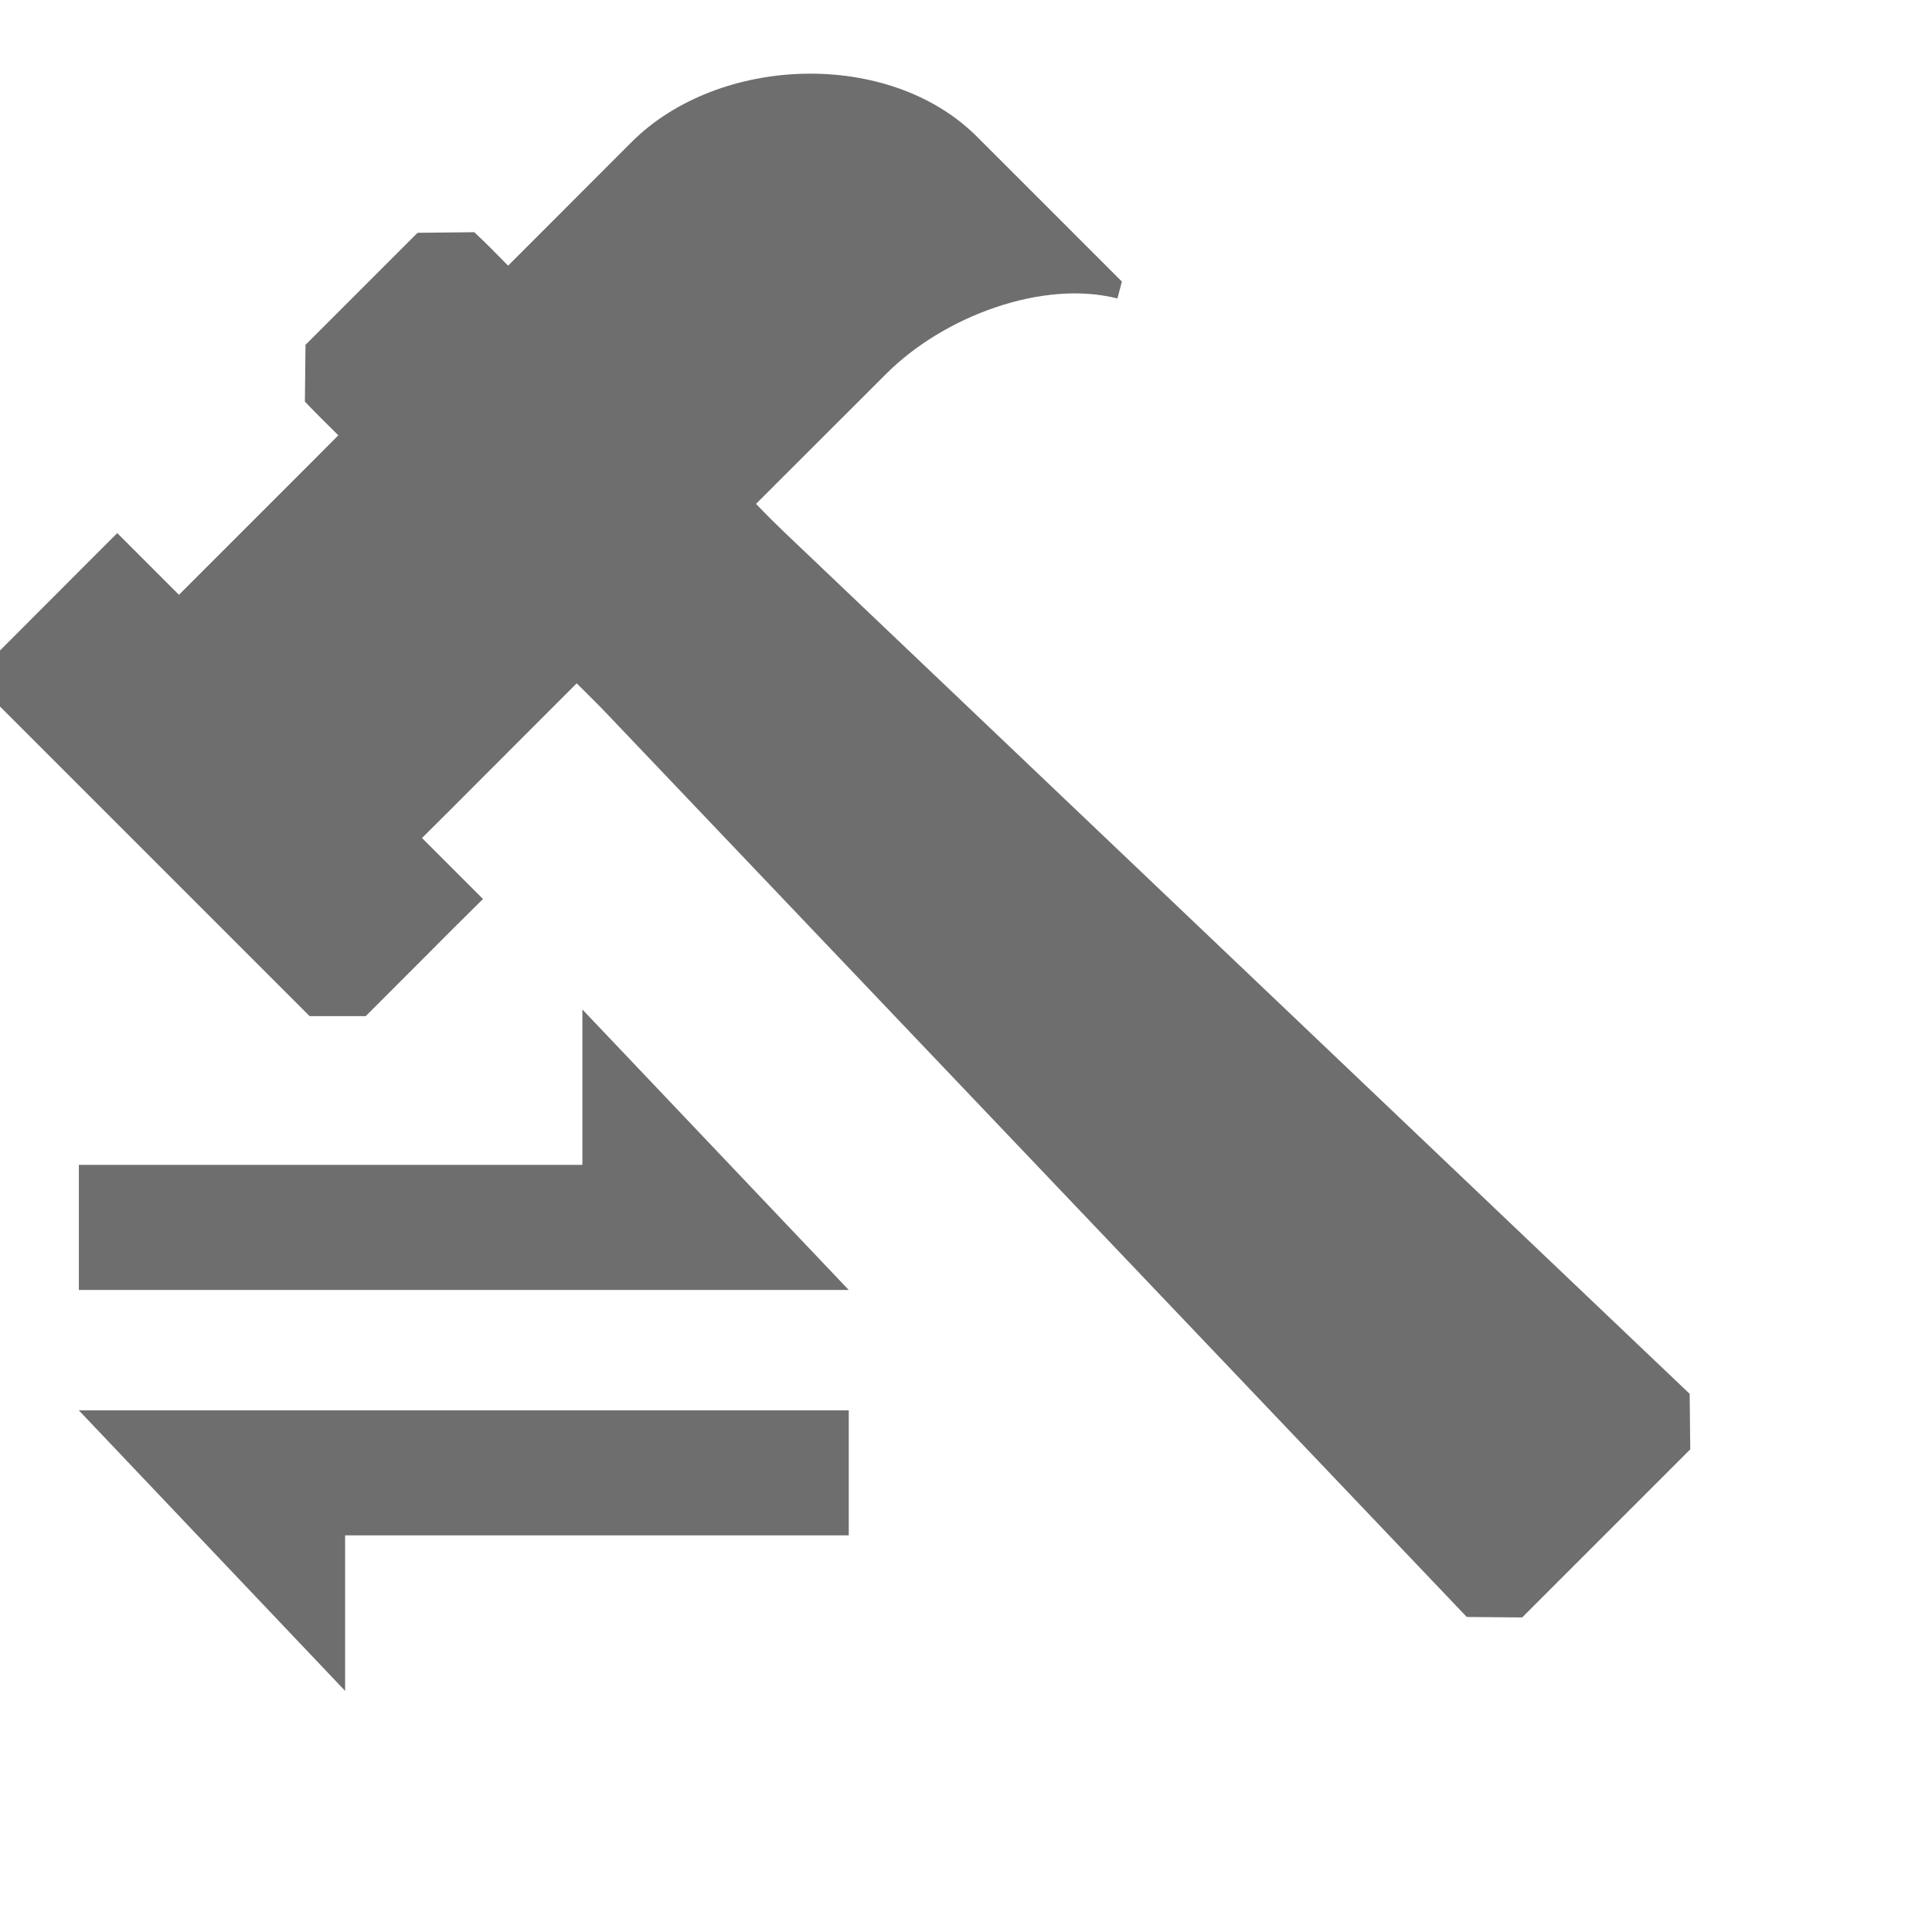
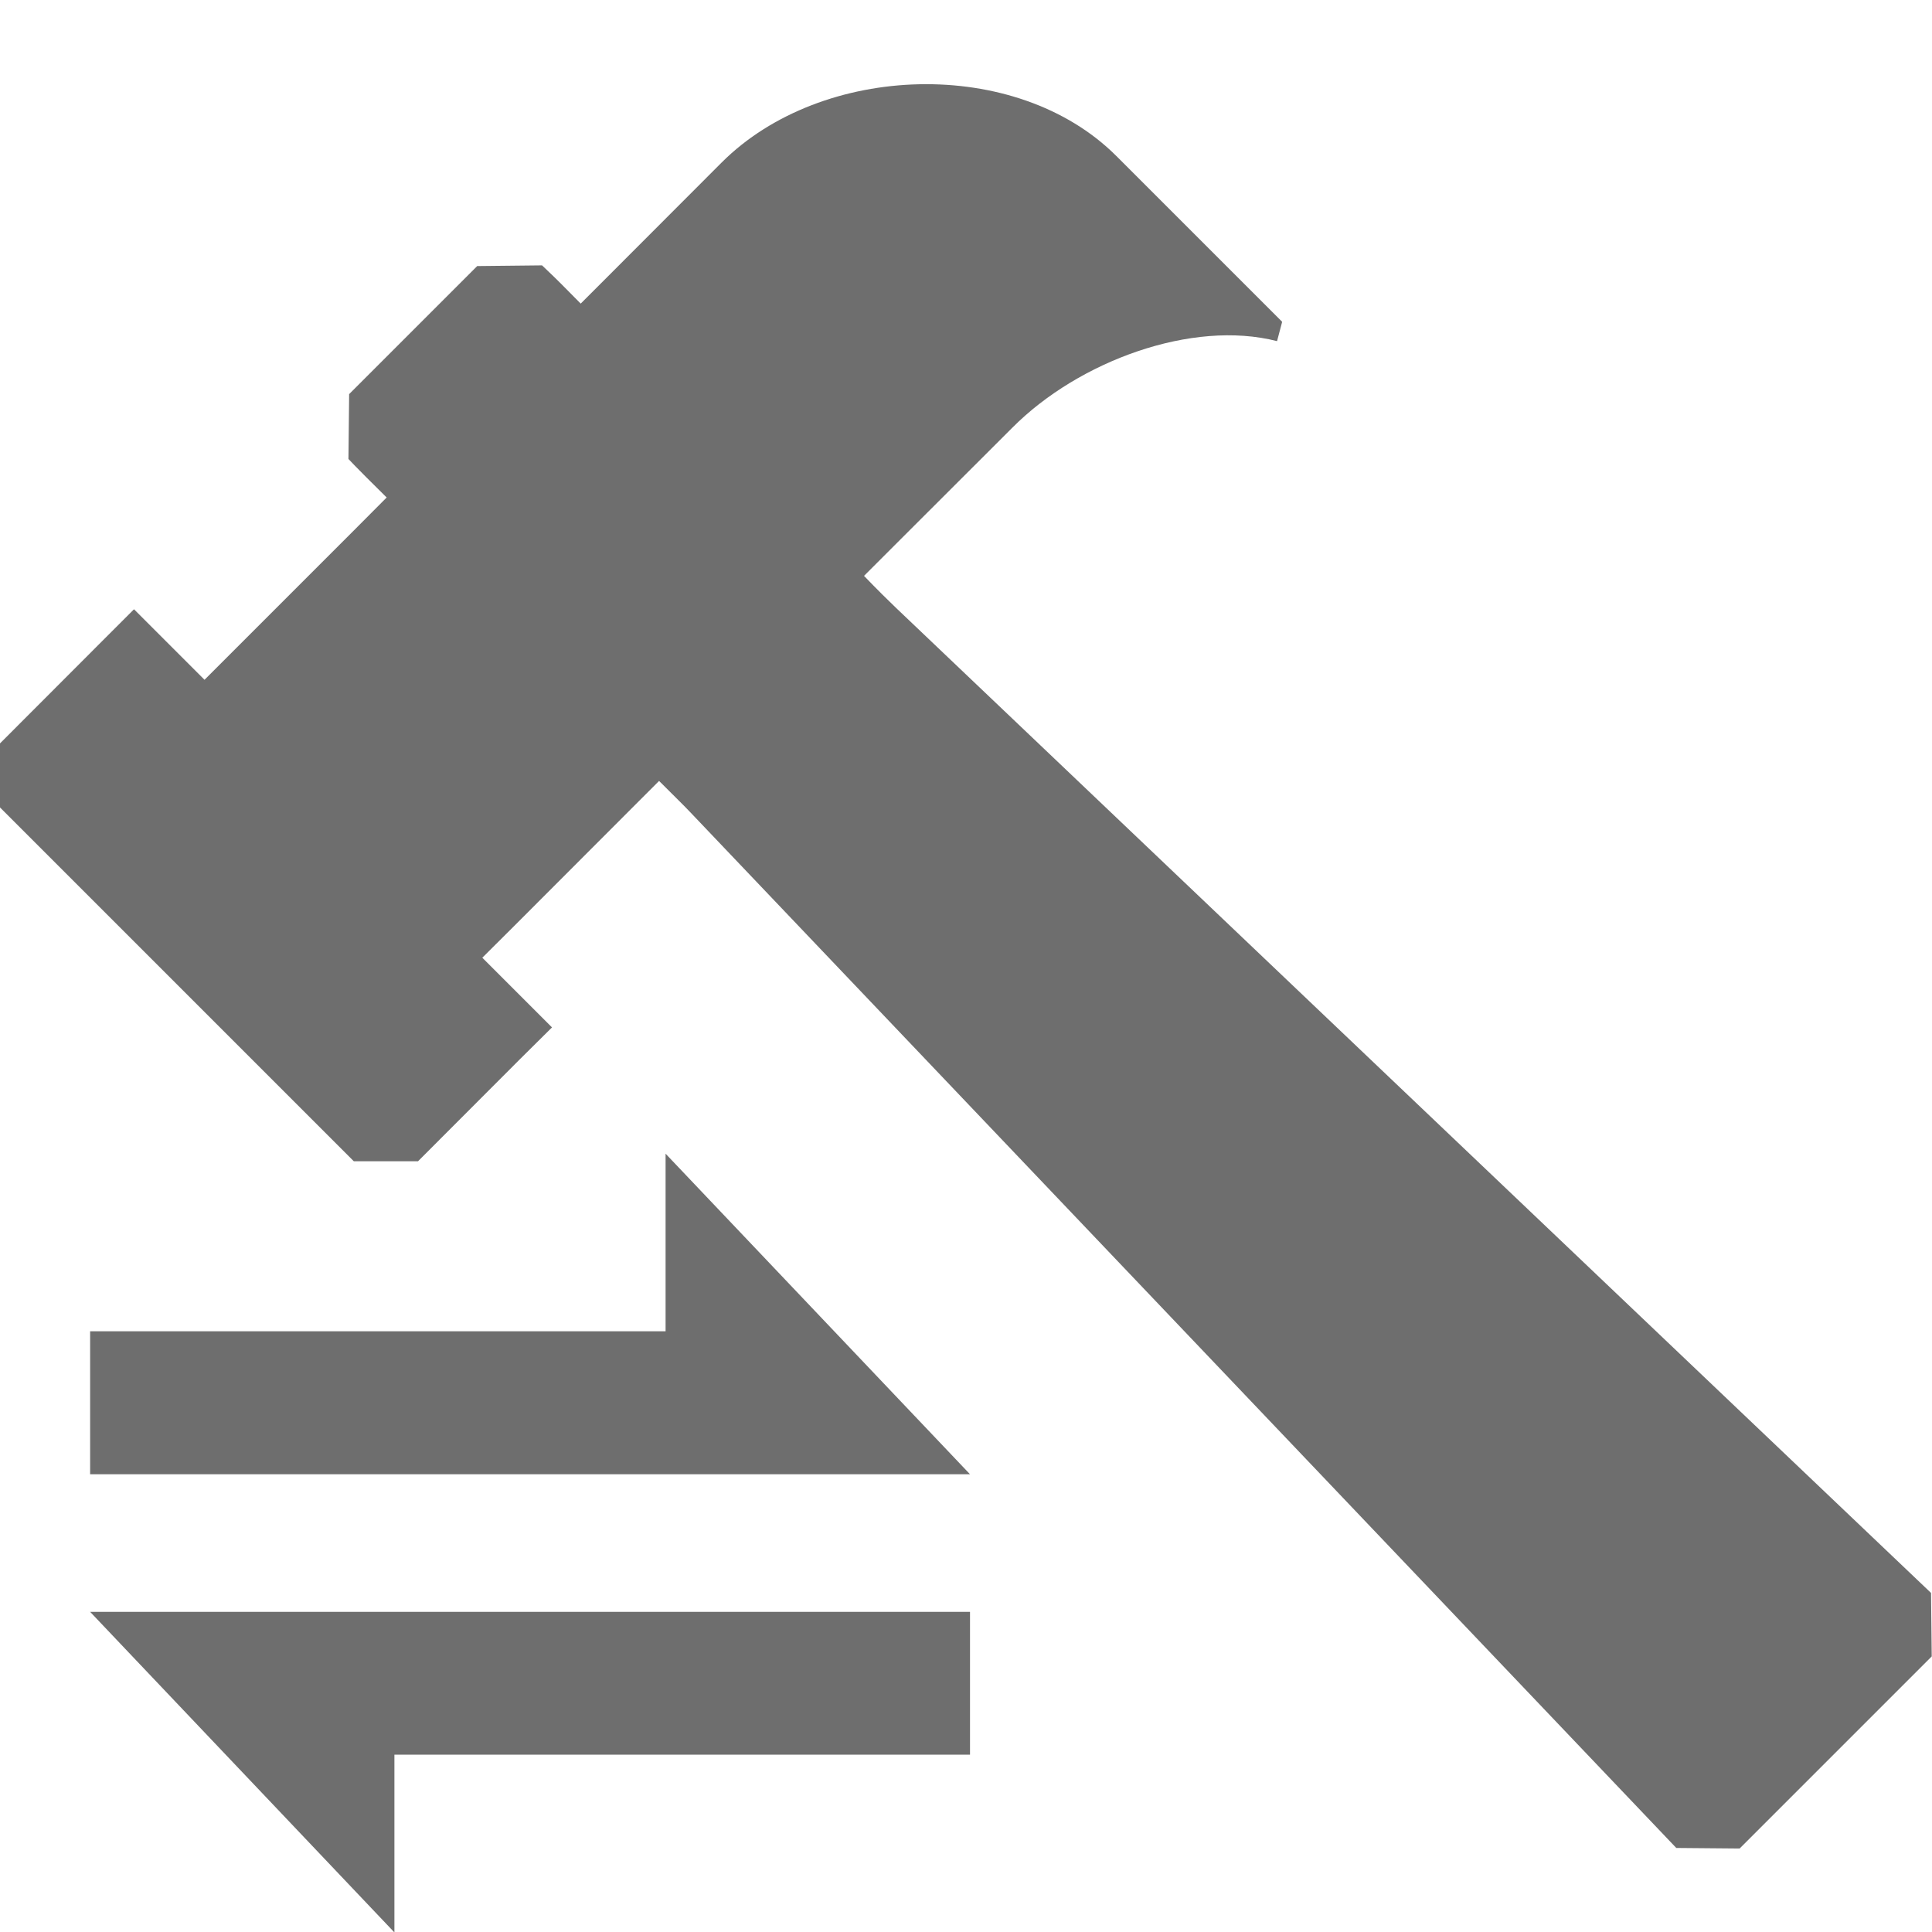
- <svg xmlns="http://www.w3.org/2000/svg" width="16px" height="16px" viewBox="0 0 16 16" version="1.1">
+ <svg xmlns="http://www.w3.org/2000/svg" width="16px" height="16px" viewBox="0 0 14 14" version="1.1">
  <g id="Icon" stroke="none" stroke-width="1" fill="none" fill-rule="evenodd">
    <g id="IDEA" transform="translate(-311, -160)" fill="#6E6E6E" fill-rule="nonzero">
      <g id="dev_start备份-8" transform="translate(311, 160)">
        <path d="M12.606,13.395 L13.998,12.003 L13.993,11.543 L6.493,4.405 C6.441,4.355 6.363,4.279 6.261,4.173 L6.487,3.947 L7.337,3.098 C7.817,2.616 8.639,2.314 9.254,2.472 L9.291,2.332 L8.09,1.131 C7.365,0.406 5.955,0.453 5.23,1.177 L4.445,1.963 L4.208,2.2 C4.098,2.088 4.02,2.01 3.975,1.968 L3.928,1.923 L3.458,1.928 L2.53,2.856 L2.525,3.326 L2.57,3.373 C2.607,3.411 2.684,3.489 2.802,3.605 L2.565,3.843 L1.715,4.693 L1.482,4.926 L1.249,4.693 L1.203,4.647 L0.971,4.415 L0.739,4.647 L0,5.387 L0,5.851 L2.564,8.415 L3.029,8.415 L3.768,7.675 L4,7.445 L3.768,7.213 L3.728,7.173 L3.495,6.94 L3.728,6.708 L4.548,5.887 L4.776,5.659 C4.886,5.769 4.964,5.845 5.007,5.891 L12.147,13.391 L12.606,13.395 Z" id="路径" />
        <path d="M3.342,7.993 L3.342,14.369 L1.019,12.164 L2.307,12.164 L2.307,7.993 L3.342,7.993 Z M4.339,7.993 L6.662,10.199 L5.375,10.199 L5.375,14.369 L4.339,14.369 L4.339,7.993 Z" id="形状结合" transform="translate(3.840705, 11.18137) scale(-1, 1) rotate(-90) translate(-3.840705, -11.18137) " />
      </g>
    </g>
  </g>
</svg>
